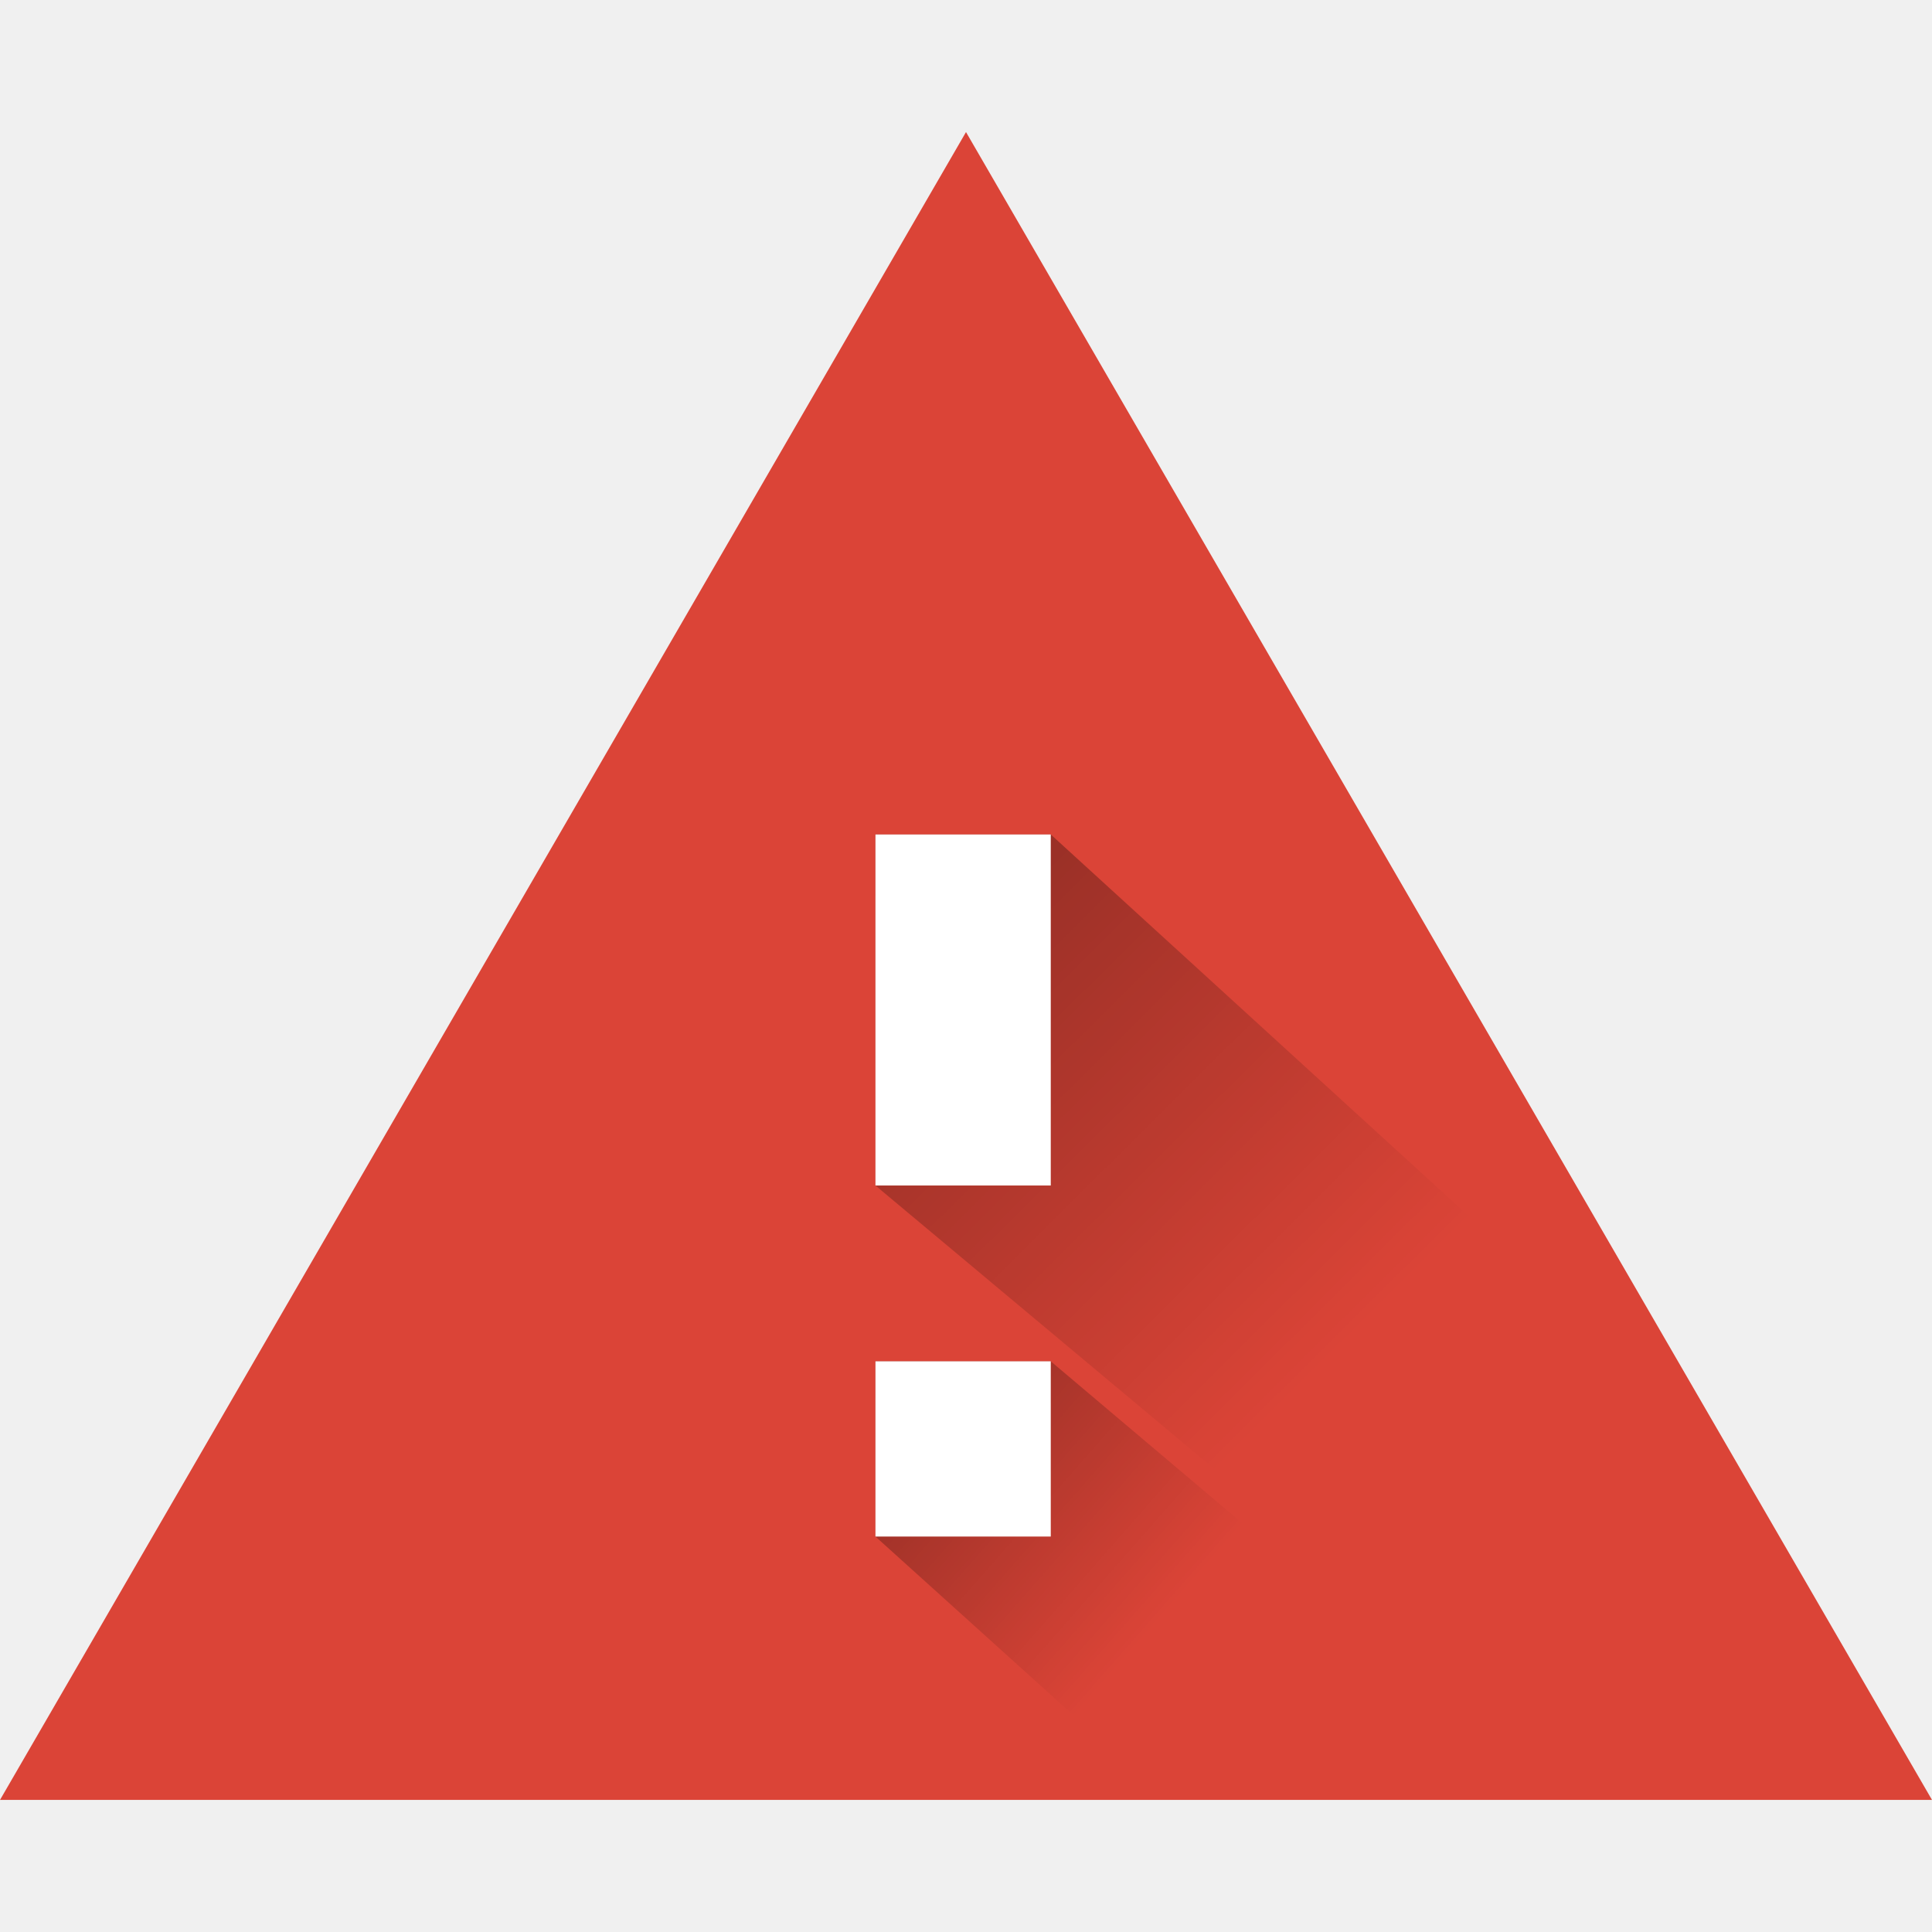
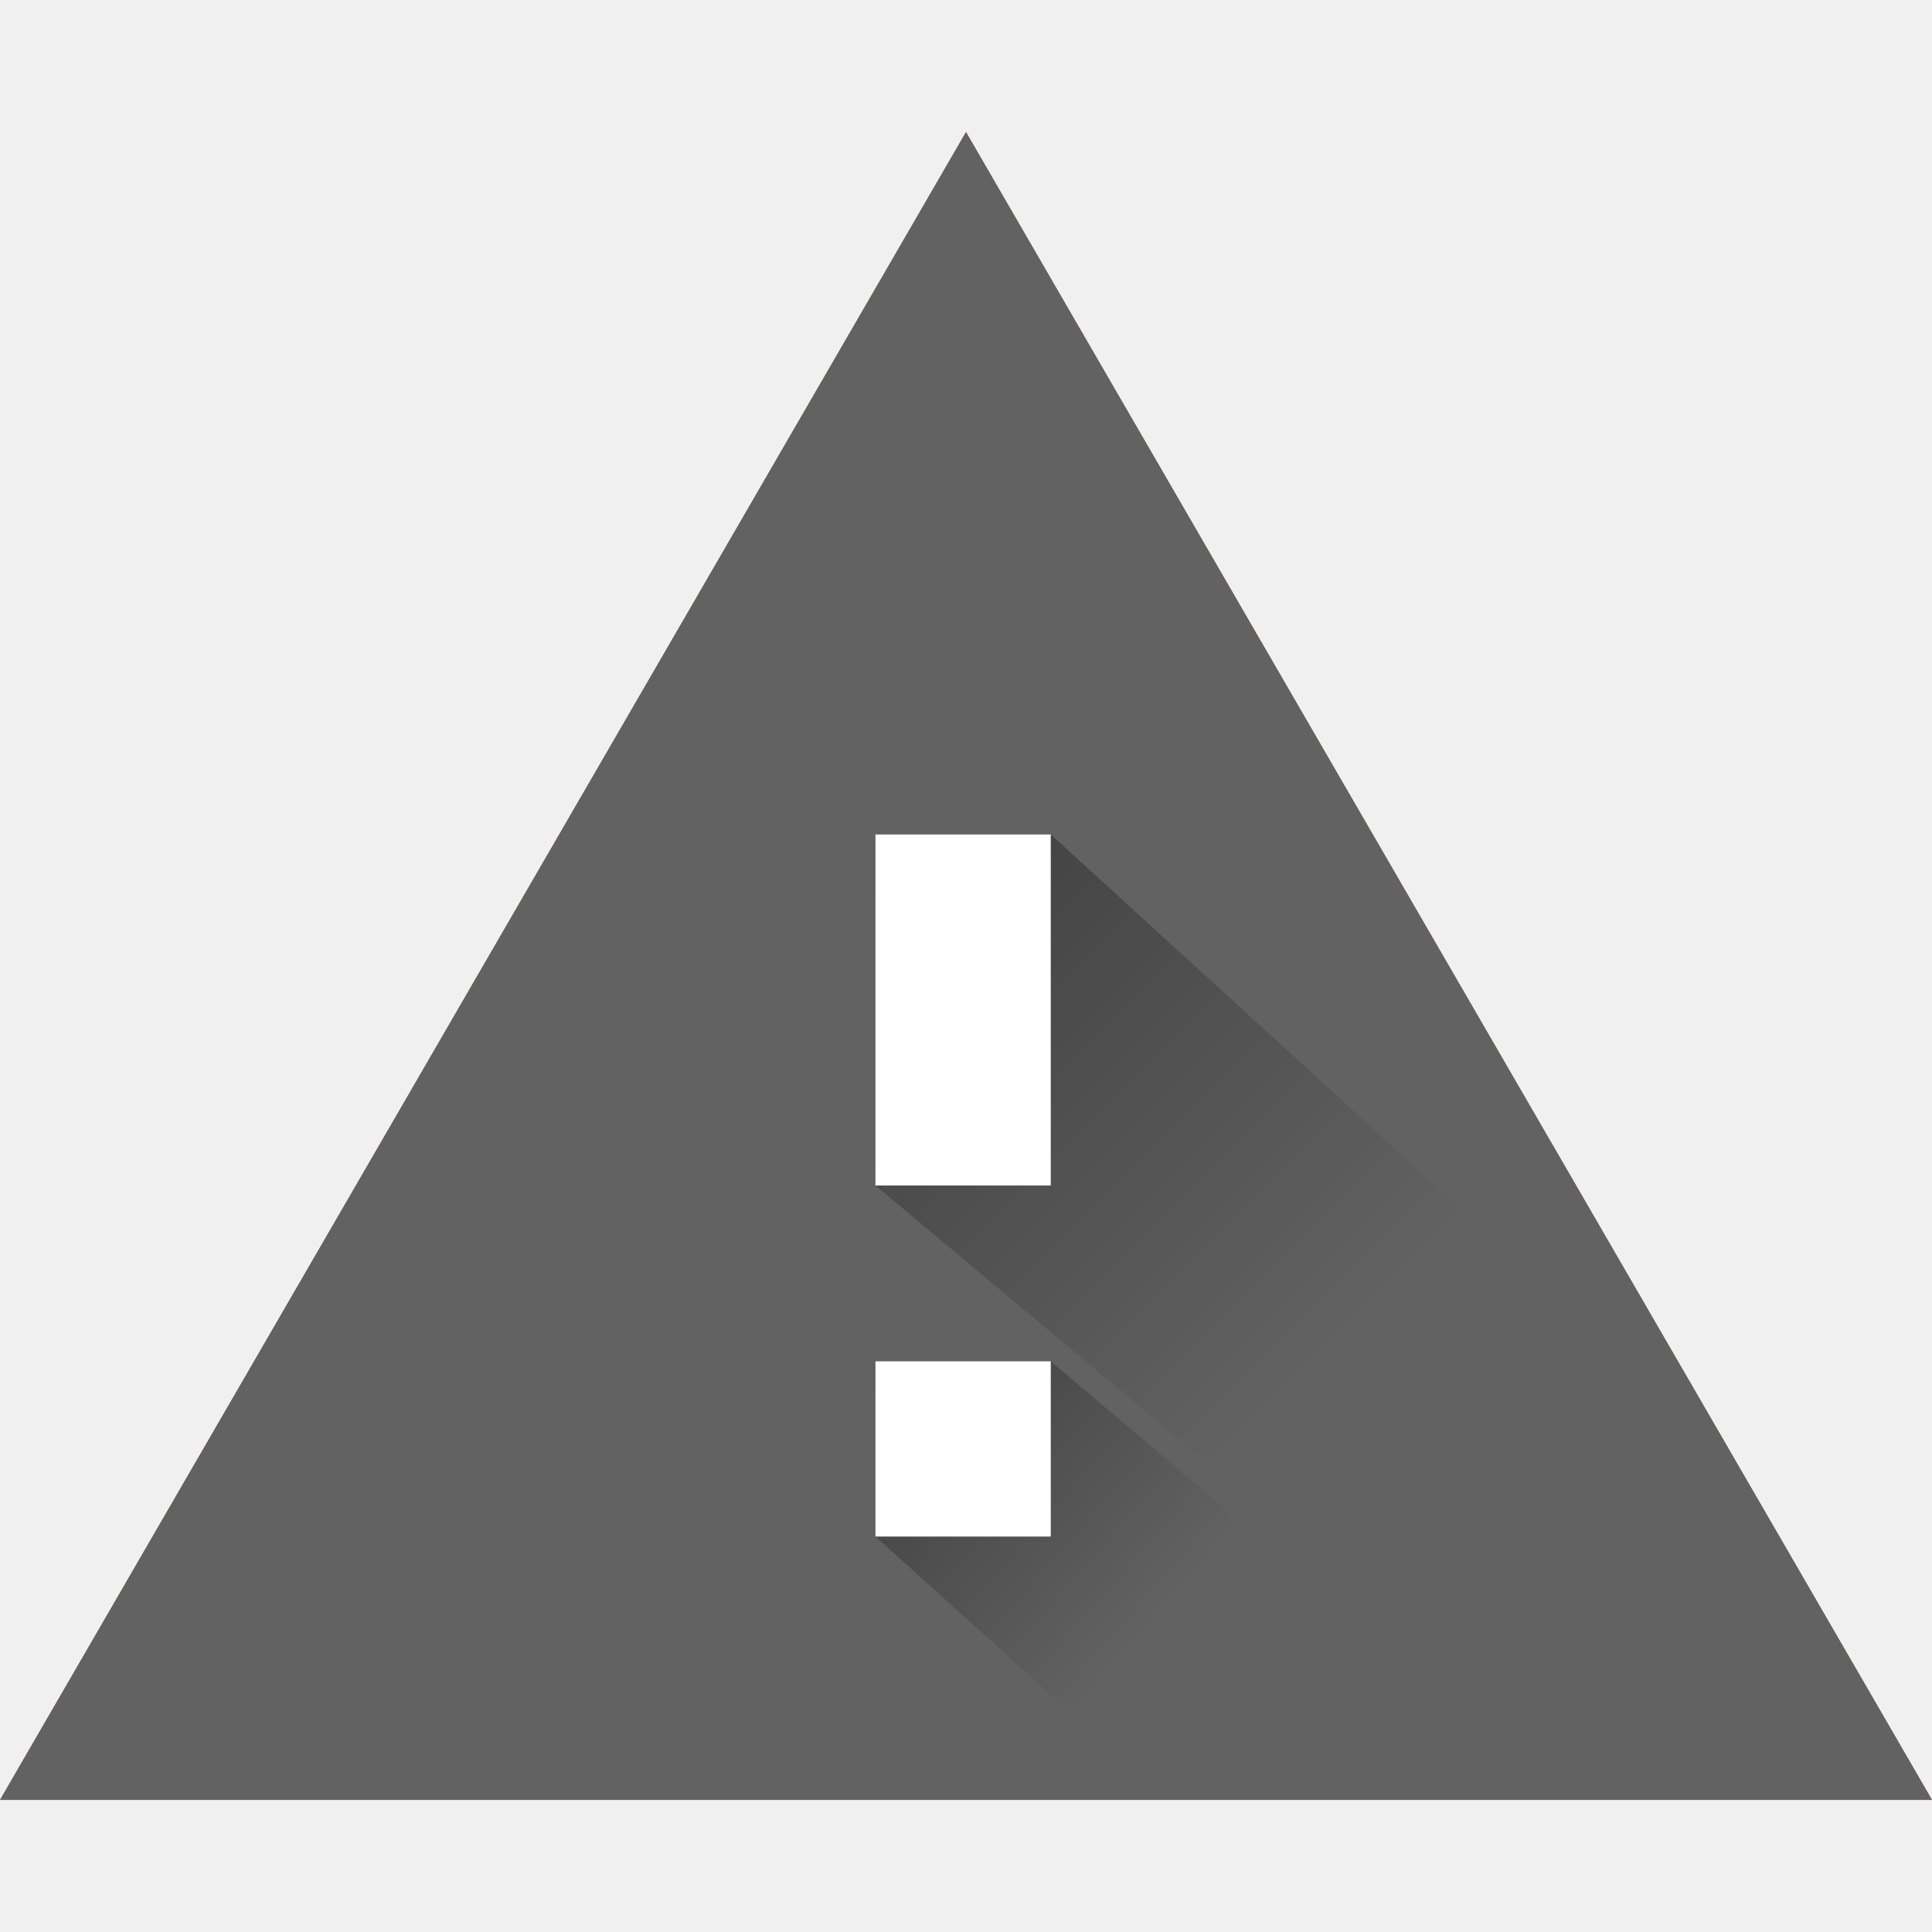
<svg xmlns="http://www.w3.org/2000/svg" xmlns:xlink="http://www.w3.org/1999/xlink" width="64" height="64" version="1.1" viewBox="0 0 96 96">
+   <style>
+ 		use:not(:target) {
+ 		  display: none;
+ 		}
+ 		use {
+ 		  fill: #DB4437;
+ 		}
+ 		use[id$="-nonfatal"] {
+ 		  fill: #626262;
+ 		}
+ 	</style>
  <defs>
    <linearGradient id="a">
      <stop stop-opacity=".366" offset="0" />
      <stop stop-opacity="0" offset="1" />
    </linearGradient>
    <linearGradient id="c" x1="168" x2="200.29" y1="227.17" y2="259.66" gradientTransform="matrix(.75 0 0 .75 -82.5 -128.91)" gradientUnits="userSpaceOnUse" xlink:href="#a" />
    <linearGradient id="b" x1="168" x2="187.11" y1="262.07" y2="278.84" gradientTransform="matrix(.75 0 0 .75 -82.5 -128.91)" gradientUnits="userSpaceOnUse" xlink:href="#a" />
+     <g id="alert-group">
+       <path id="triangle" d="m48 6.562-48 82.875h96z" />
+       <path id="exclamation-shadow-top" d="m52.212 41.464 32.908 30.047 10.88 17.927h-16l-36.5-30.531v-17.443z" fill="url(#c)" />
+       <path id="exclamation-shadow-bottom" d="m52.212 67.642 25.788 21.796h-20l-14.5-13.088v-8.708z" fill="url(#b)" />
+       <path id="exclamation" d="m43.5 41.464v17.443h8.712v-17.443m-8.712 26.178v8.708h8.712v-8.708" fill="#fff" />
+     </g>
  </defs>
-   <g id="alert-group">
-     <path id="triangle" d="m48 6.562-48 82.875h96z" fill="#db4437" />
-     <path id="exclamation-shadow-top" d="m52.212 41.464 32.908 30.047 10.88 17.927h-16l-36.5-30.531v-17.443z" fill="url(#c)" />
-     <path id="exclamation-shadow-bottom" d="m52.212 67.642 25.788 21.796h-20l-14.5-13.088v-8.708z" fill="url(#b)" />
-     <path id="exclamation" d="m43.5 41.464v17.443h8.712v-17.443m-8.712 26.178v8.708h8.712v-8.708" fill="#fff" />
-   </g>
+   <use id="state" xlink:href="#alert-group" />
+   <use id="state-nonfatal" xlink:href="#alert-group" />
</svg>
